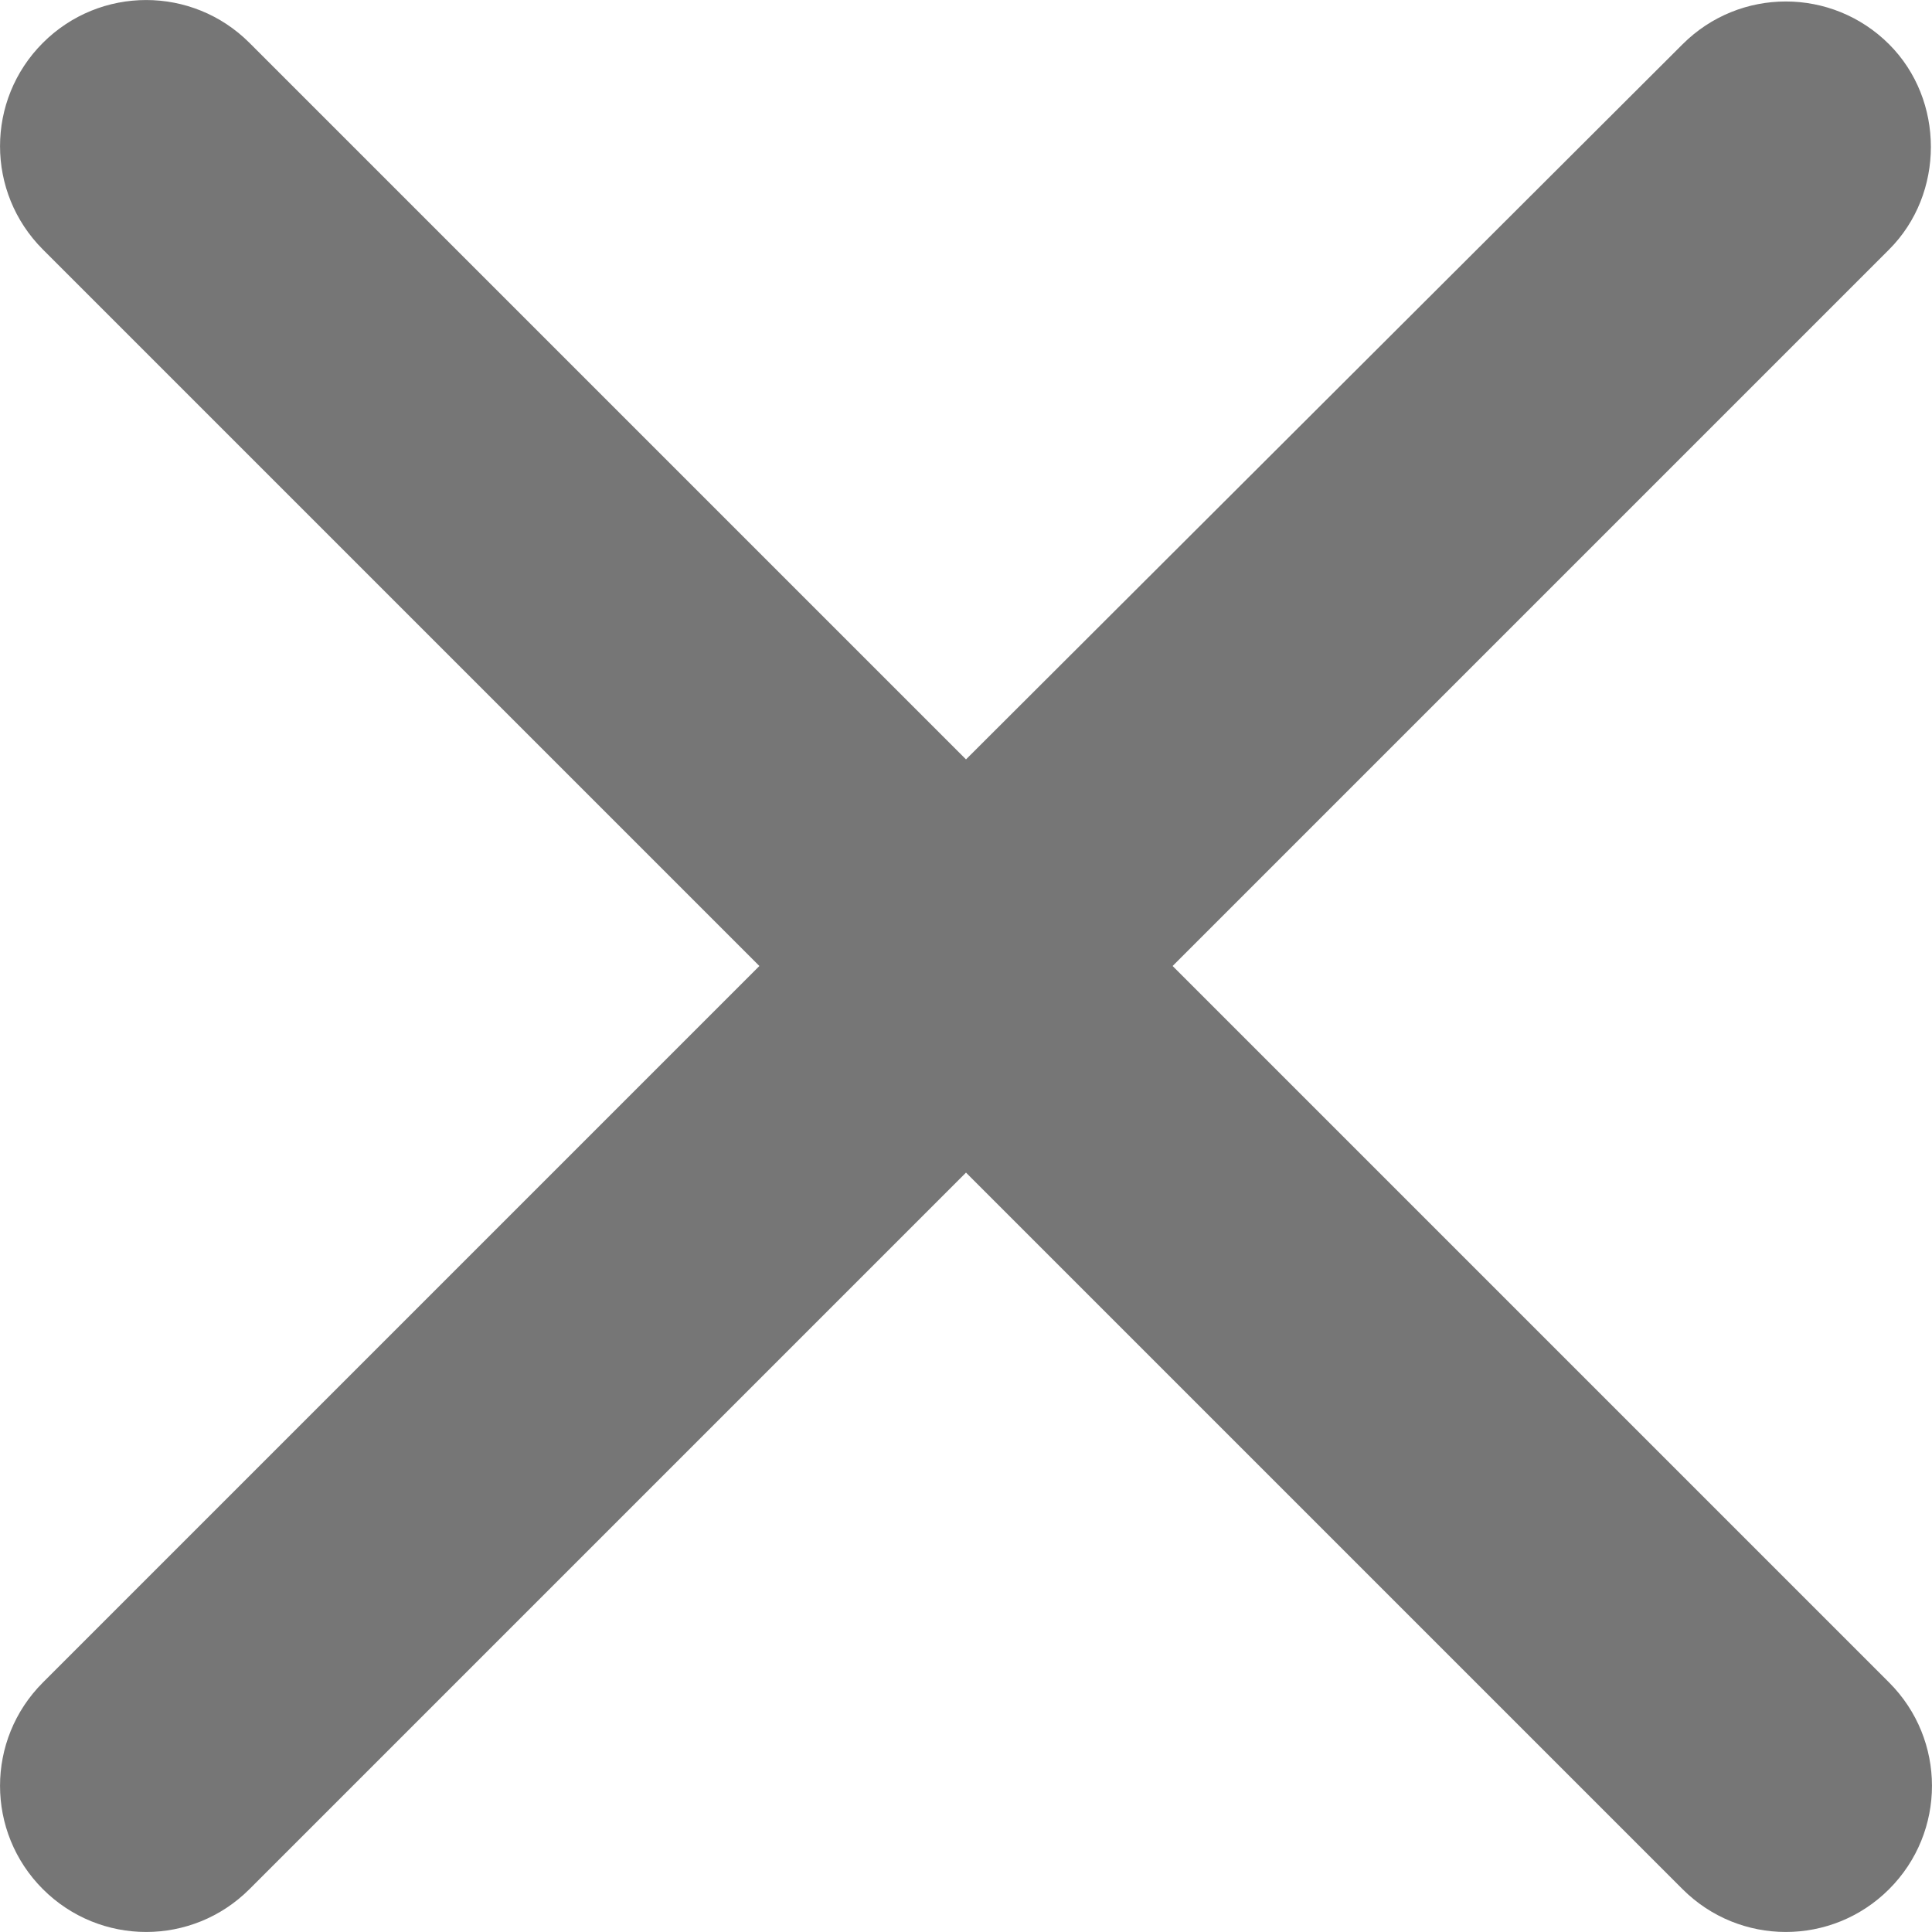
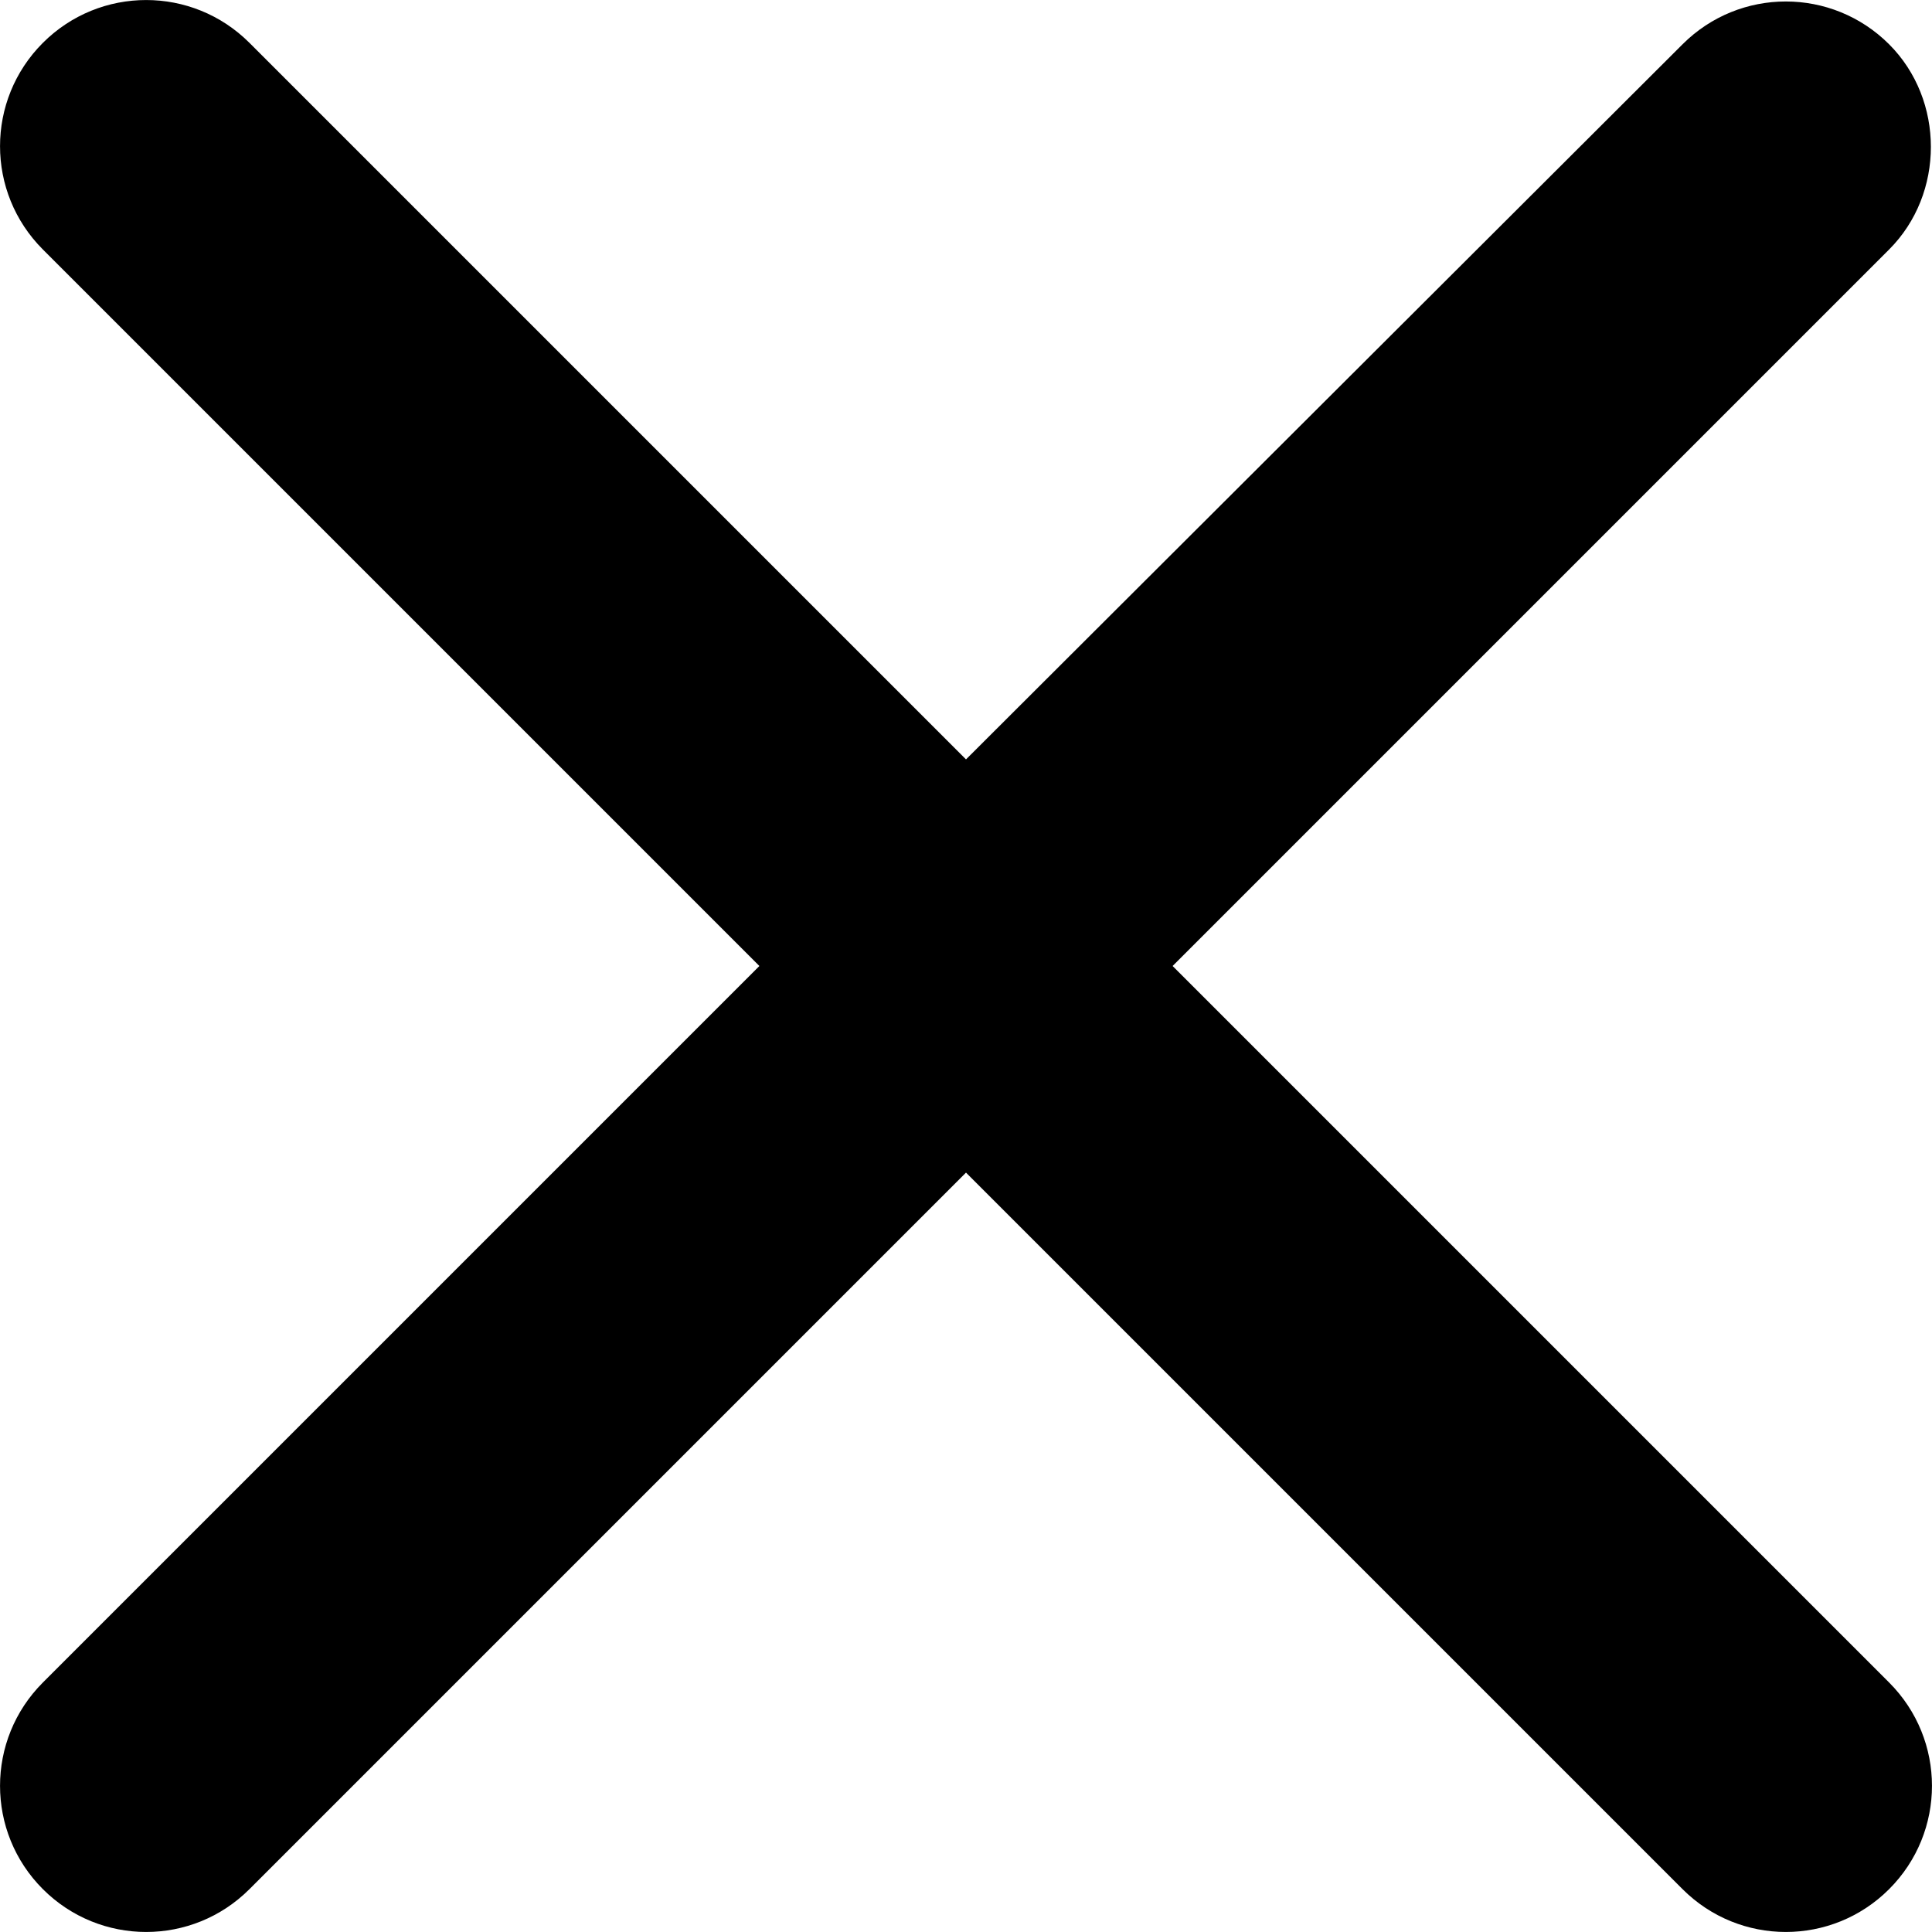
- <svg xmlns="http://www.w3.org/2000/svg" width="16" height="16" viewBox="0 0 16 16" fill="none">
-   <path d="M15.645 0.367C15.172 -0.106 14.407 -0.106 13.934 0.367L8 6.289L2.066 0.355C1.593 -0.118 0.828 -0.118 0.355 0.355C-0.118 0.828 -0.118 1.593 0.355 2.066L6.289 8L0.355 13.934C-0.118 14.407 -0.118 15.172 0.355 15.645C0.828 16.118 1.593 16.118 2.066 15.645L8 9.711L13.934 15.645C14.407 16.118 15.172 16.118 15.645 15.645C16.118 15.172 16.118 14.407 15.645 13.934L9.711 8L15.645 2.066C16.106 1.605 16.106 0.828 15.645 0.367Z" fill="#767676" />
+ <svg xmlns="http://www.w3.org/2000/svg" width="16" height="16" viewBox="0 0 16 16" fill="currentColor">
+   <path d="M15.645 0.367C15.172 -0.106 14.407 -0.106 13.934 0.367L8 6.289L2.066 0.355C1.593 -0.118 0.828 -0.118 0.355 0.355C-0.118 0.828 -0.118 1.593 0.355 2.066L6.289 8L0.355 13.934C-0.118 14.407 -0.118 15.172 0.355 15.645C0.828 16.118 1.593 16.118 2.066 15.645L8 9.711L13.934 15.645C14.407 16.118 15.172 16.118 15.645 15.645C16.118 15.172 16.118 14.407 15.645 13.934L9.711 8L15.645 2.066C16.106 1.605 16.106 0.828 15.645 0.367Z" fill="currentColor" />
</svg>
